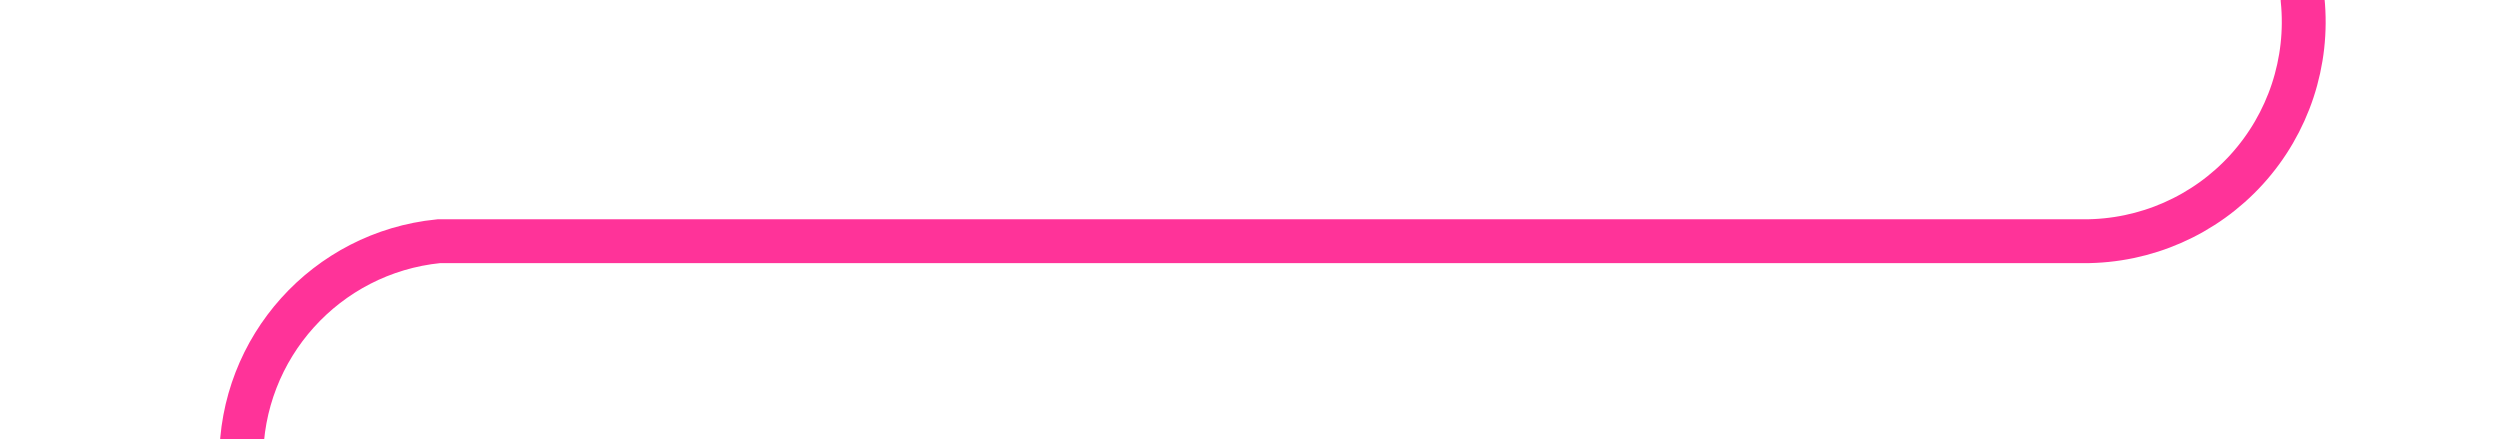
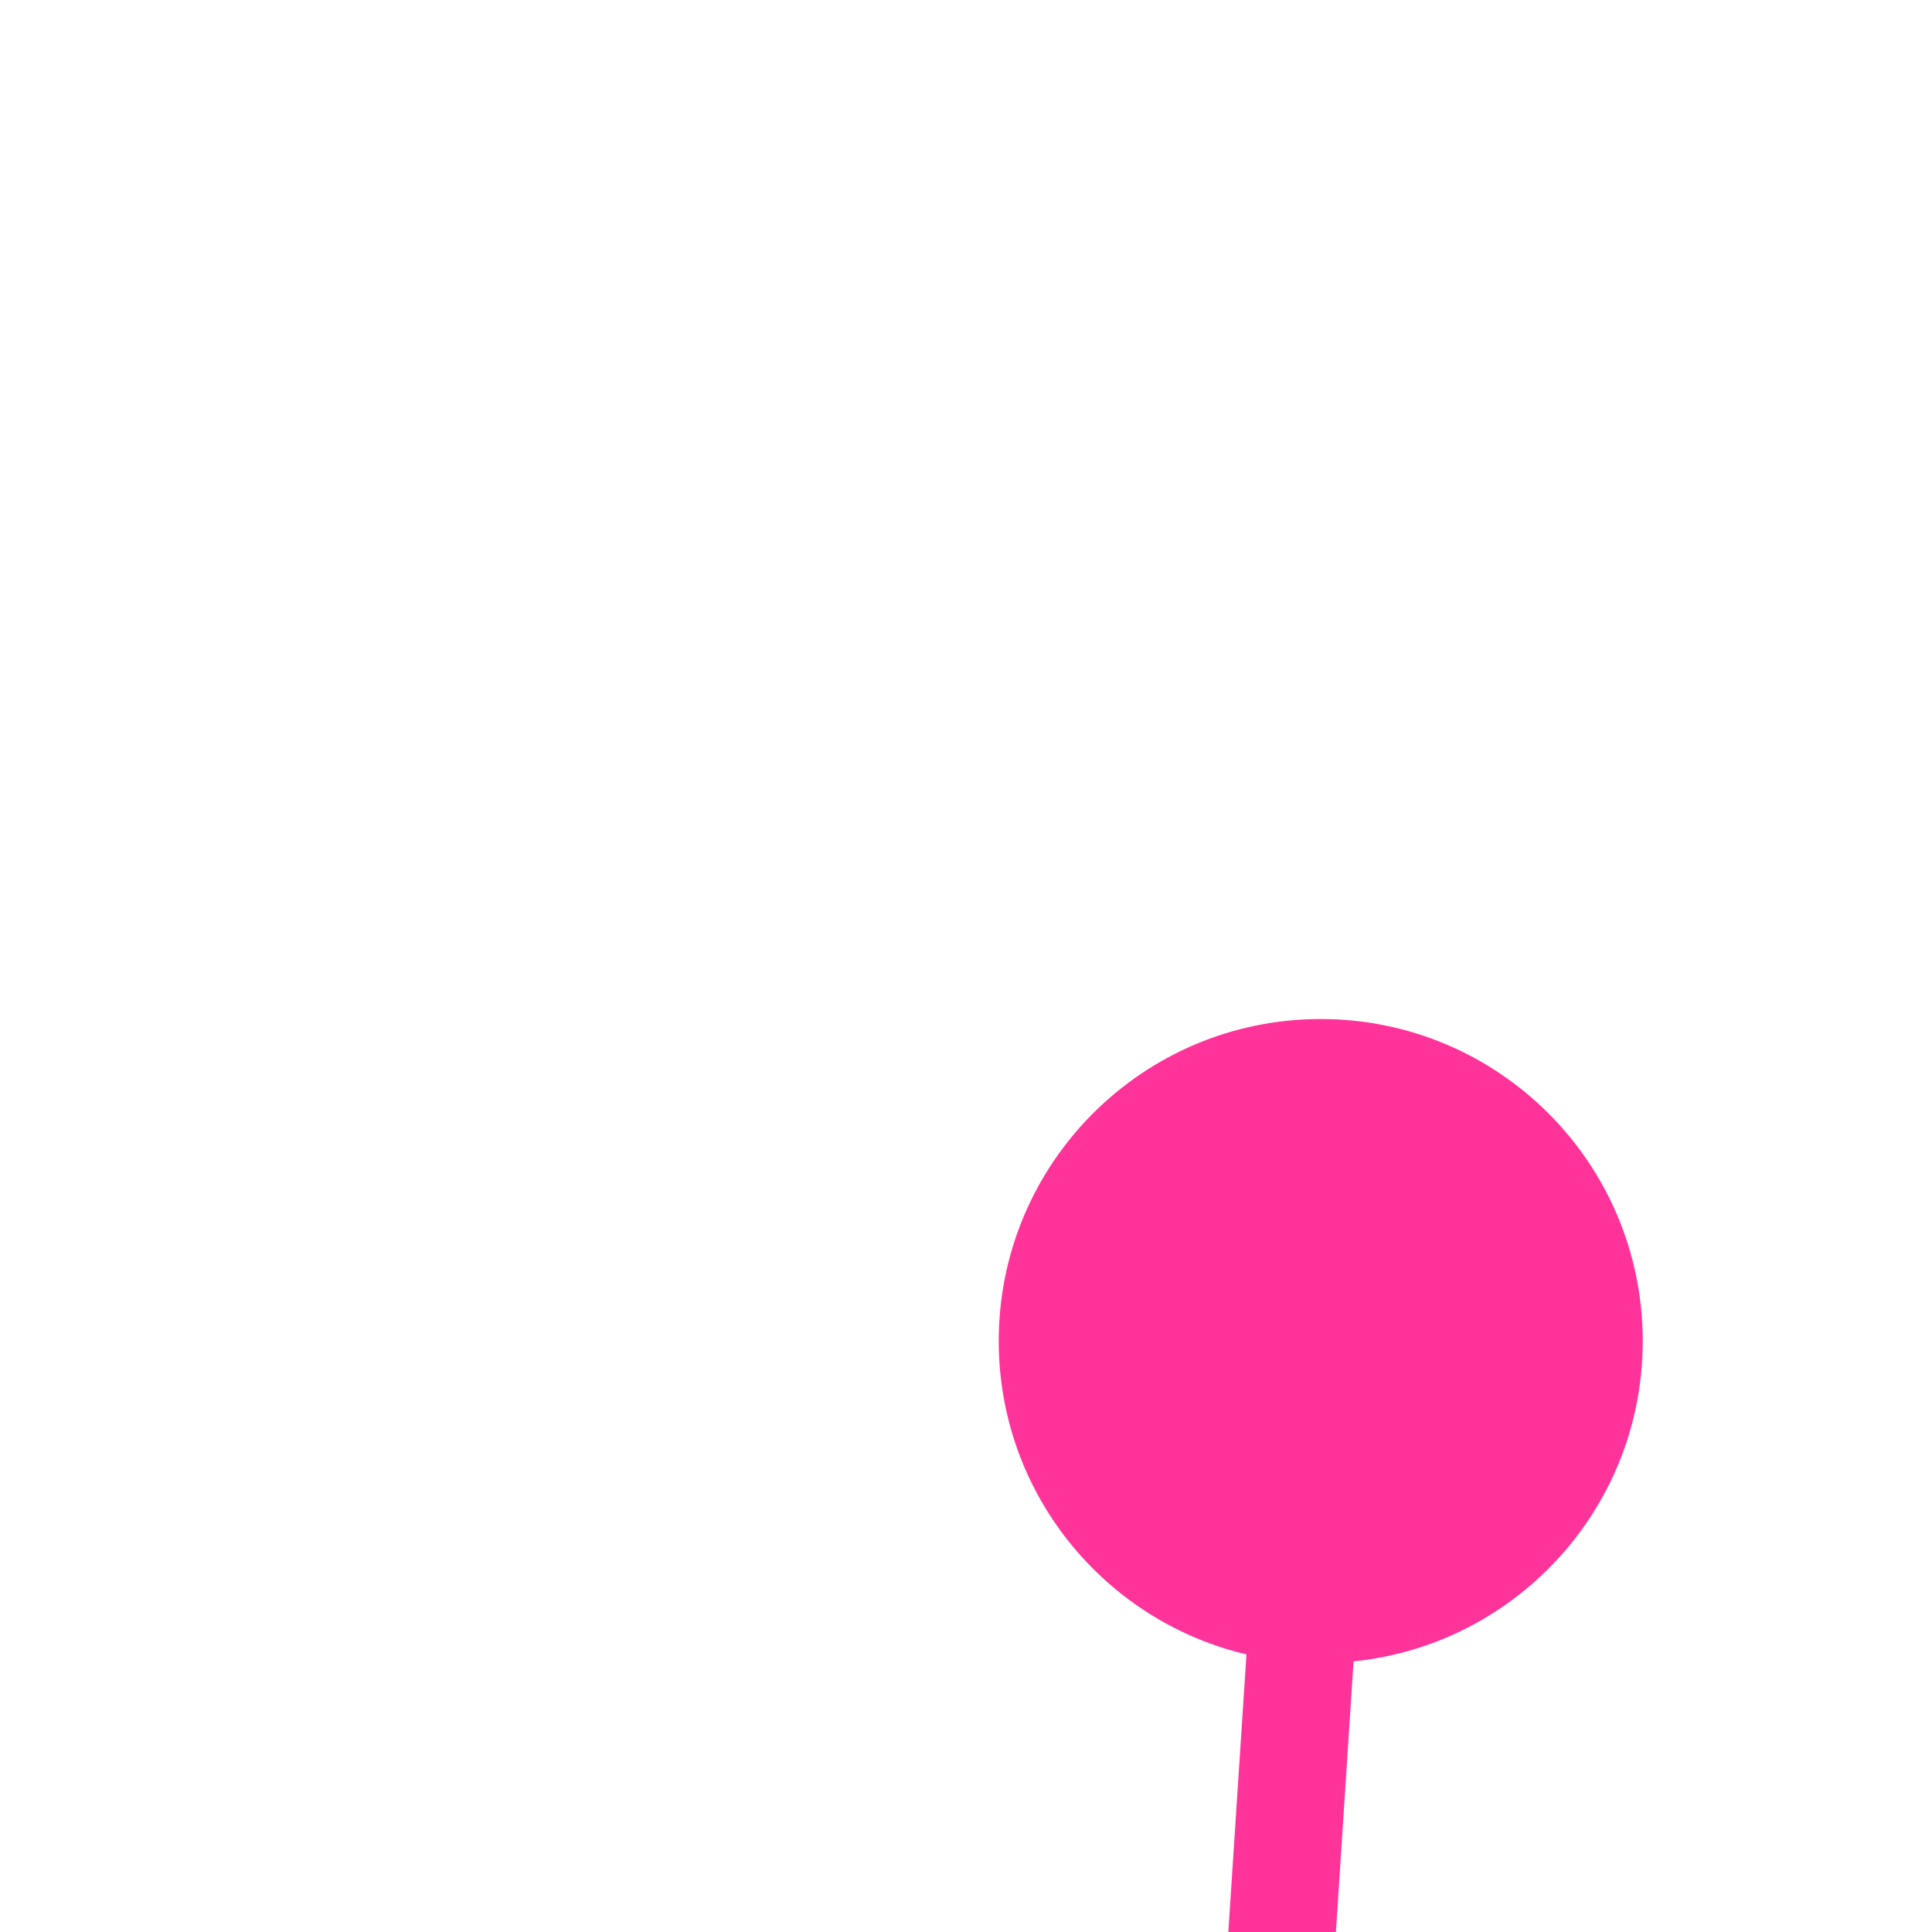
- <svg xmlns="http://www.w3.org/2000/svg" version="1.1" width="57px" height="10px" preserveAspectRatio="xMinYMid meet" viewBox="188 1076  57 8">
-   <path d="M 252 175.5  L 245 175.5  A 5 5 0 0 0 240.5 180.5 L 240.5 1075  A 5 5 0 0 1 235.5 1080.5 L 198 1080.5  A 5 5 0 0 0 193.5 1085.5 L 193.5 1094  " stroke-width="1" stroke="#ff3399" fill="none" />
-   <path d="M 250 172.5  A 3 3 0 0 0 247 175.5 A 3 3 0 0 0 250 178.5 A 3 3 0 0 0 253 175.5 A 3 3 0 0 0 250 172.5 Z " fill-rule="nonzero" fill="#ff3399" stroke="none" />
+ <svg xmlns="http://www.w3.org/2000/svg" version="1.1" width="18px" height="18px" preserveAspectRatio="xMinYMid meet" viewBox="241 167  18 16">
+   <path d="M 253.435 176.498  L 193.5 1094.5  " stroke-width="1" stroke="#ff3399" fill="none" />
+   <path d="M 253.305 175.494  A 3 3 0 0 0 250.305 178.494 A 3 3 0 0 0 253.305 181.494 A 3 3 0 0 0 256.305 178.494 A 3 3 0 0 0 253.305 175.494 Z " fill-rule="nonzero" fill="#ff3399" stroke="none" />
</svg>
